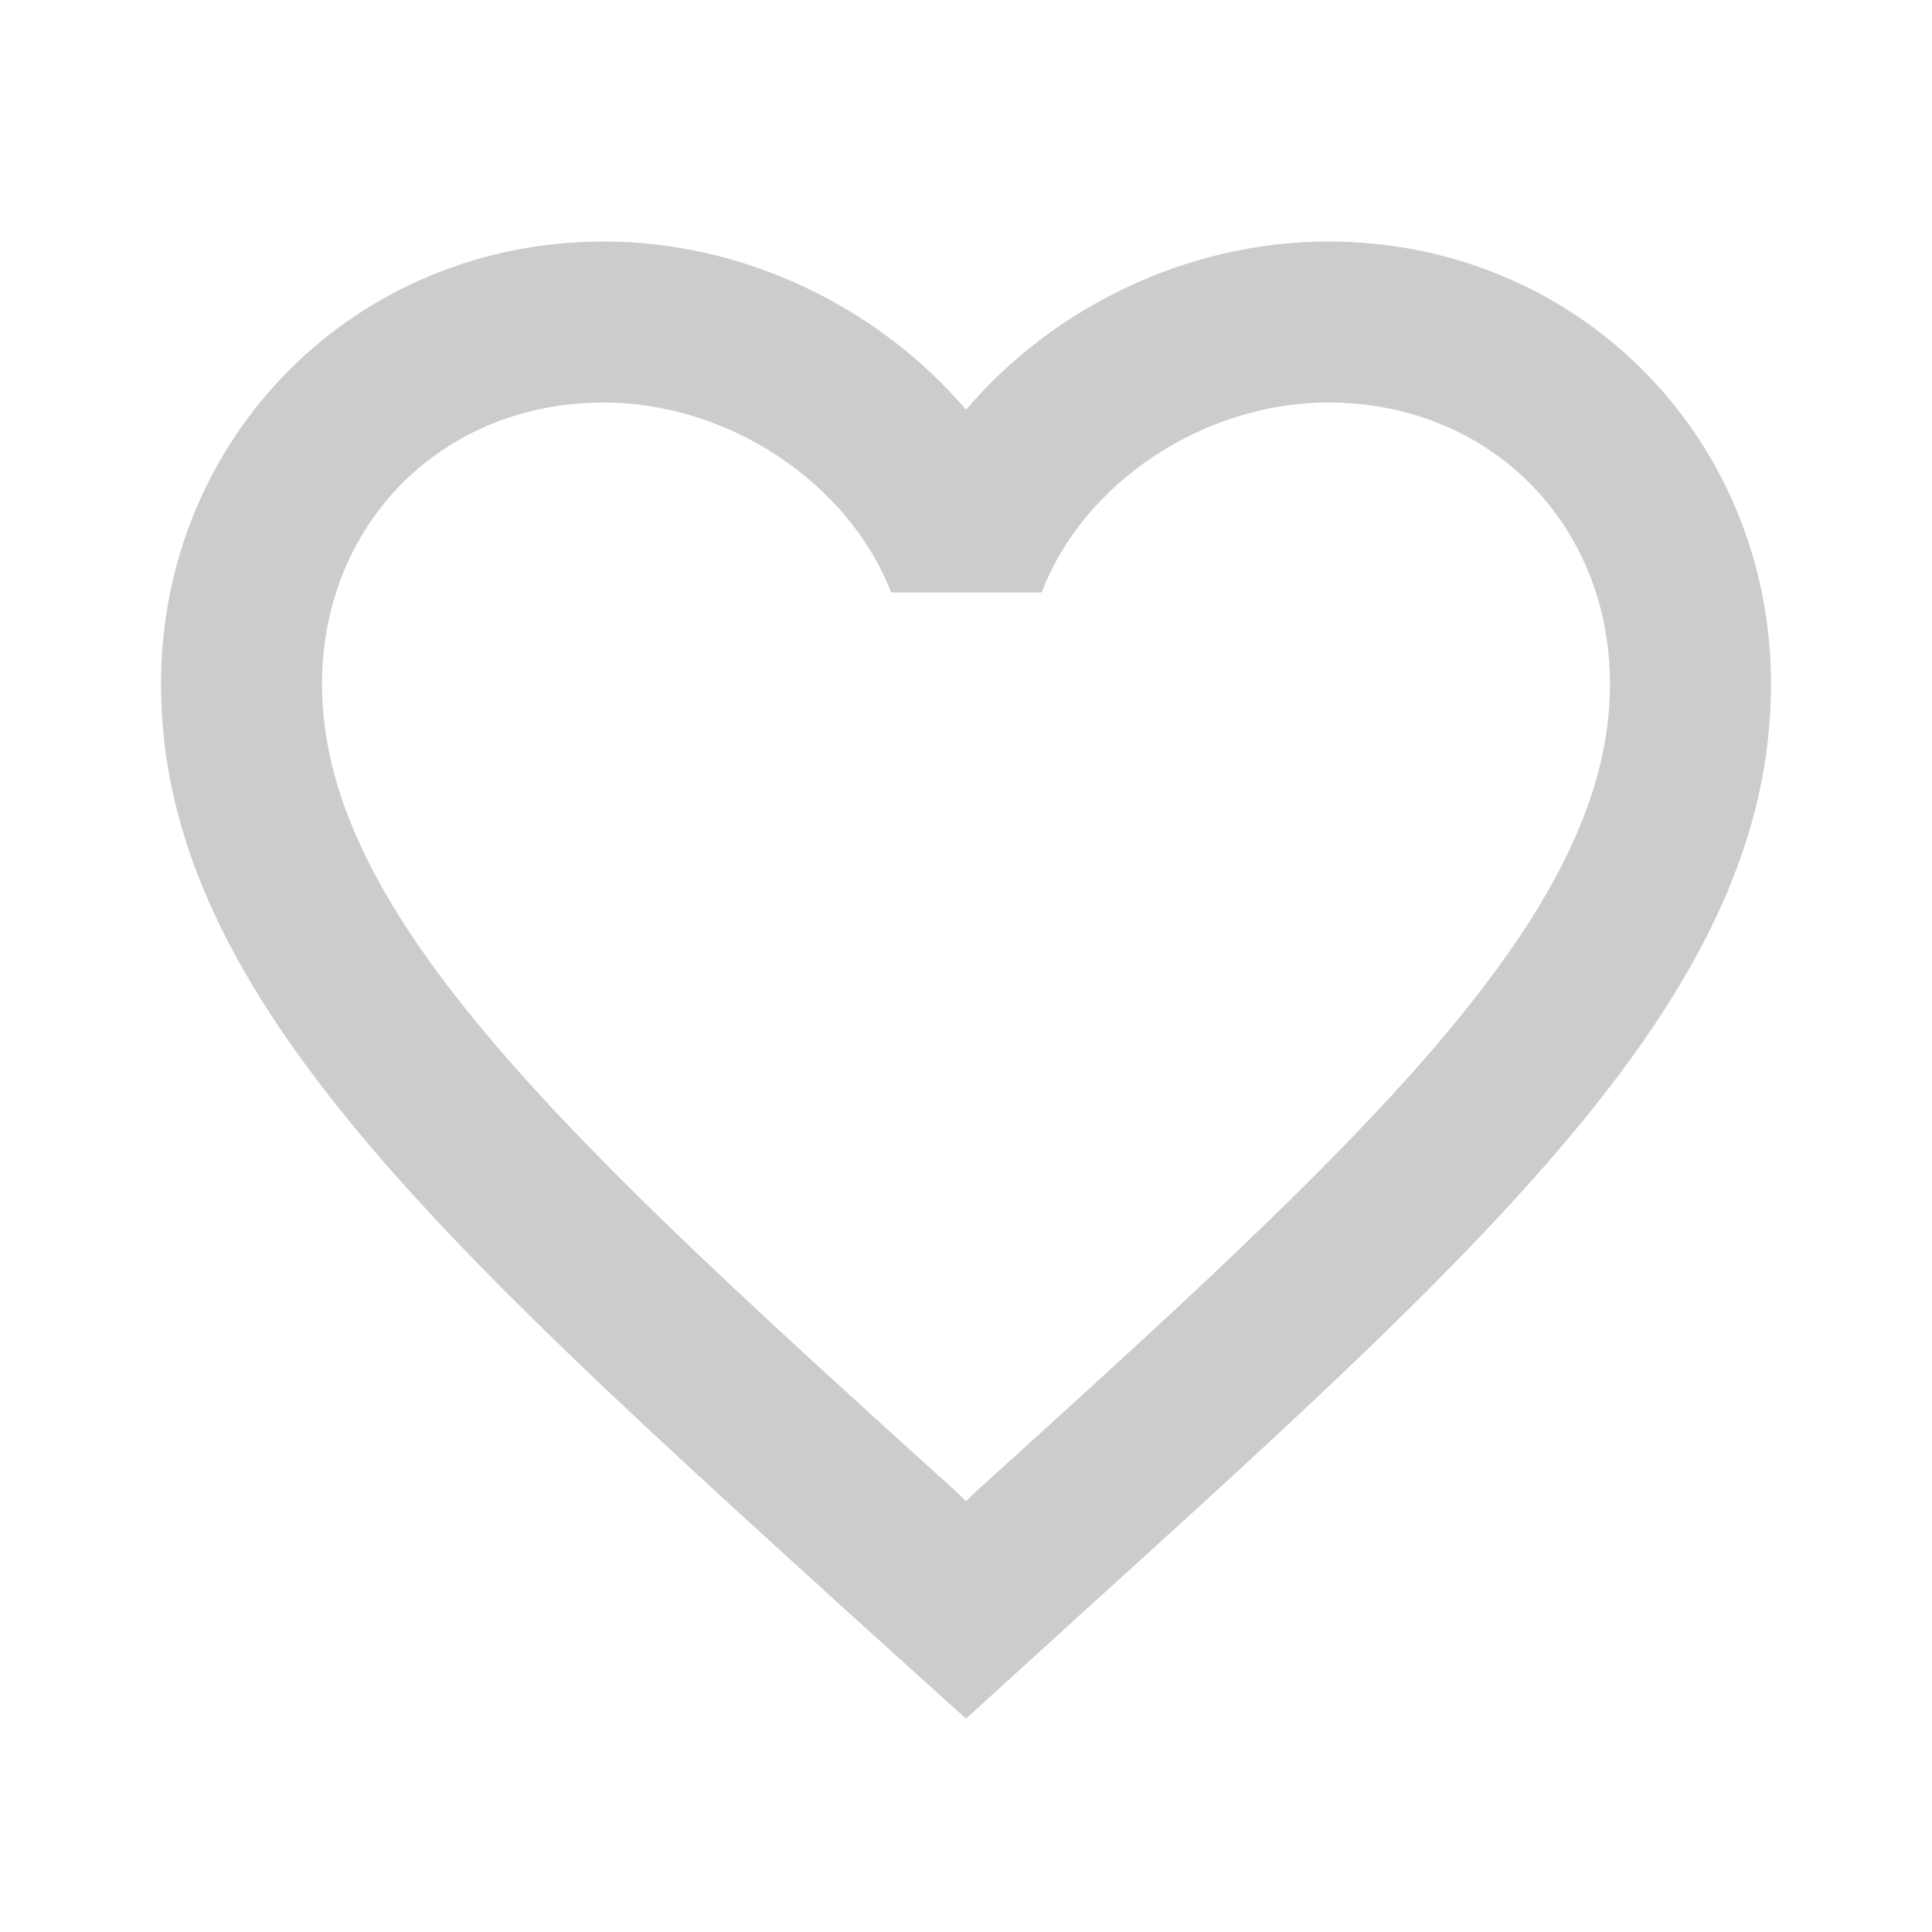
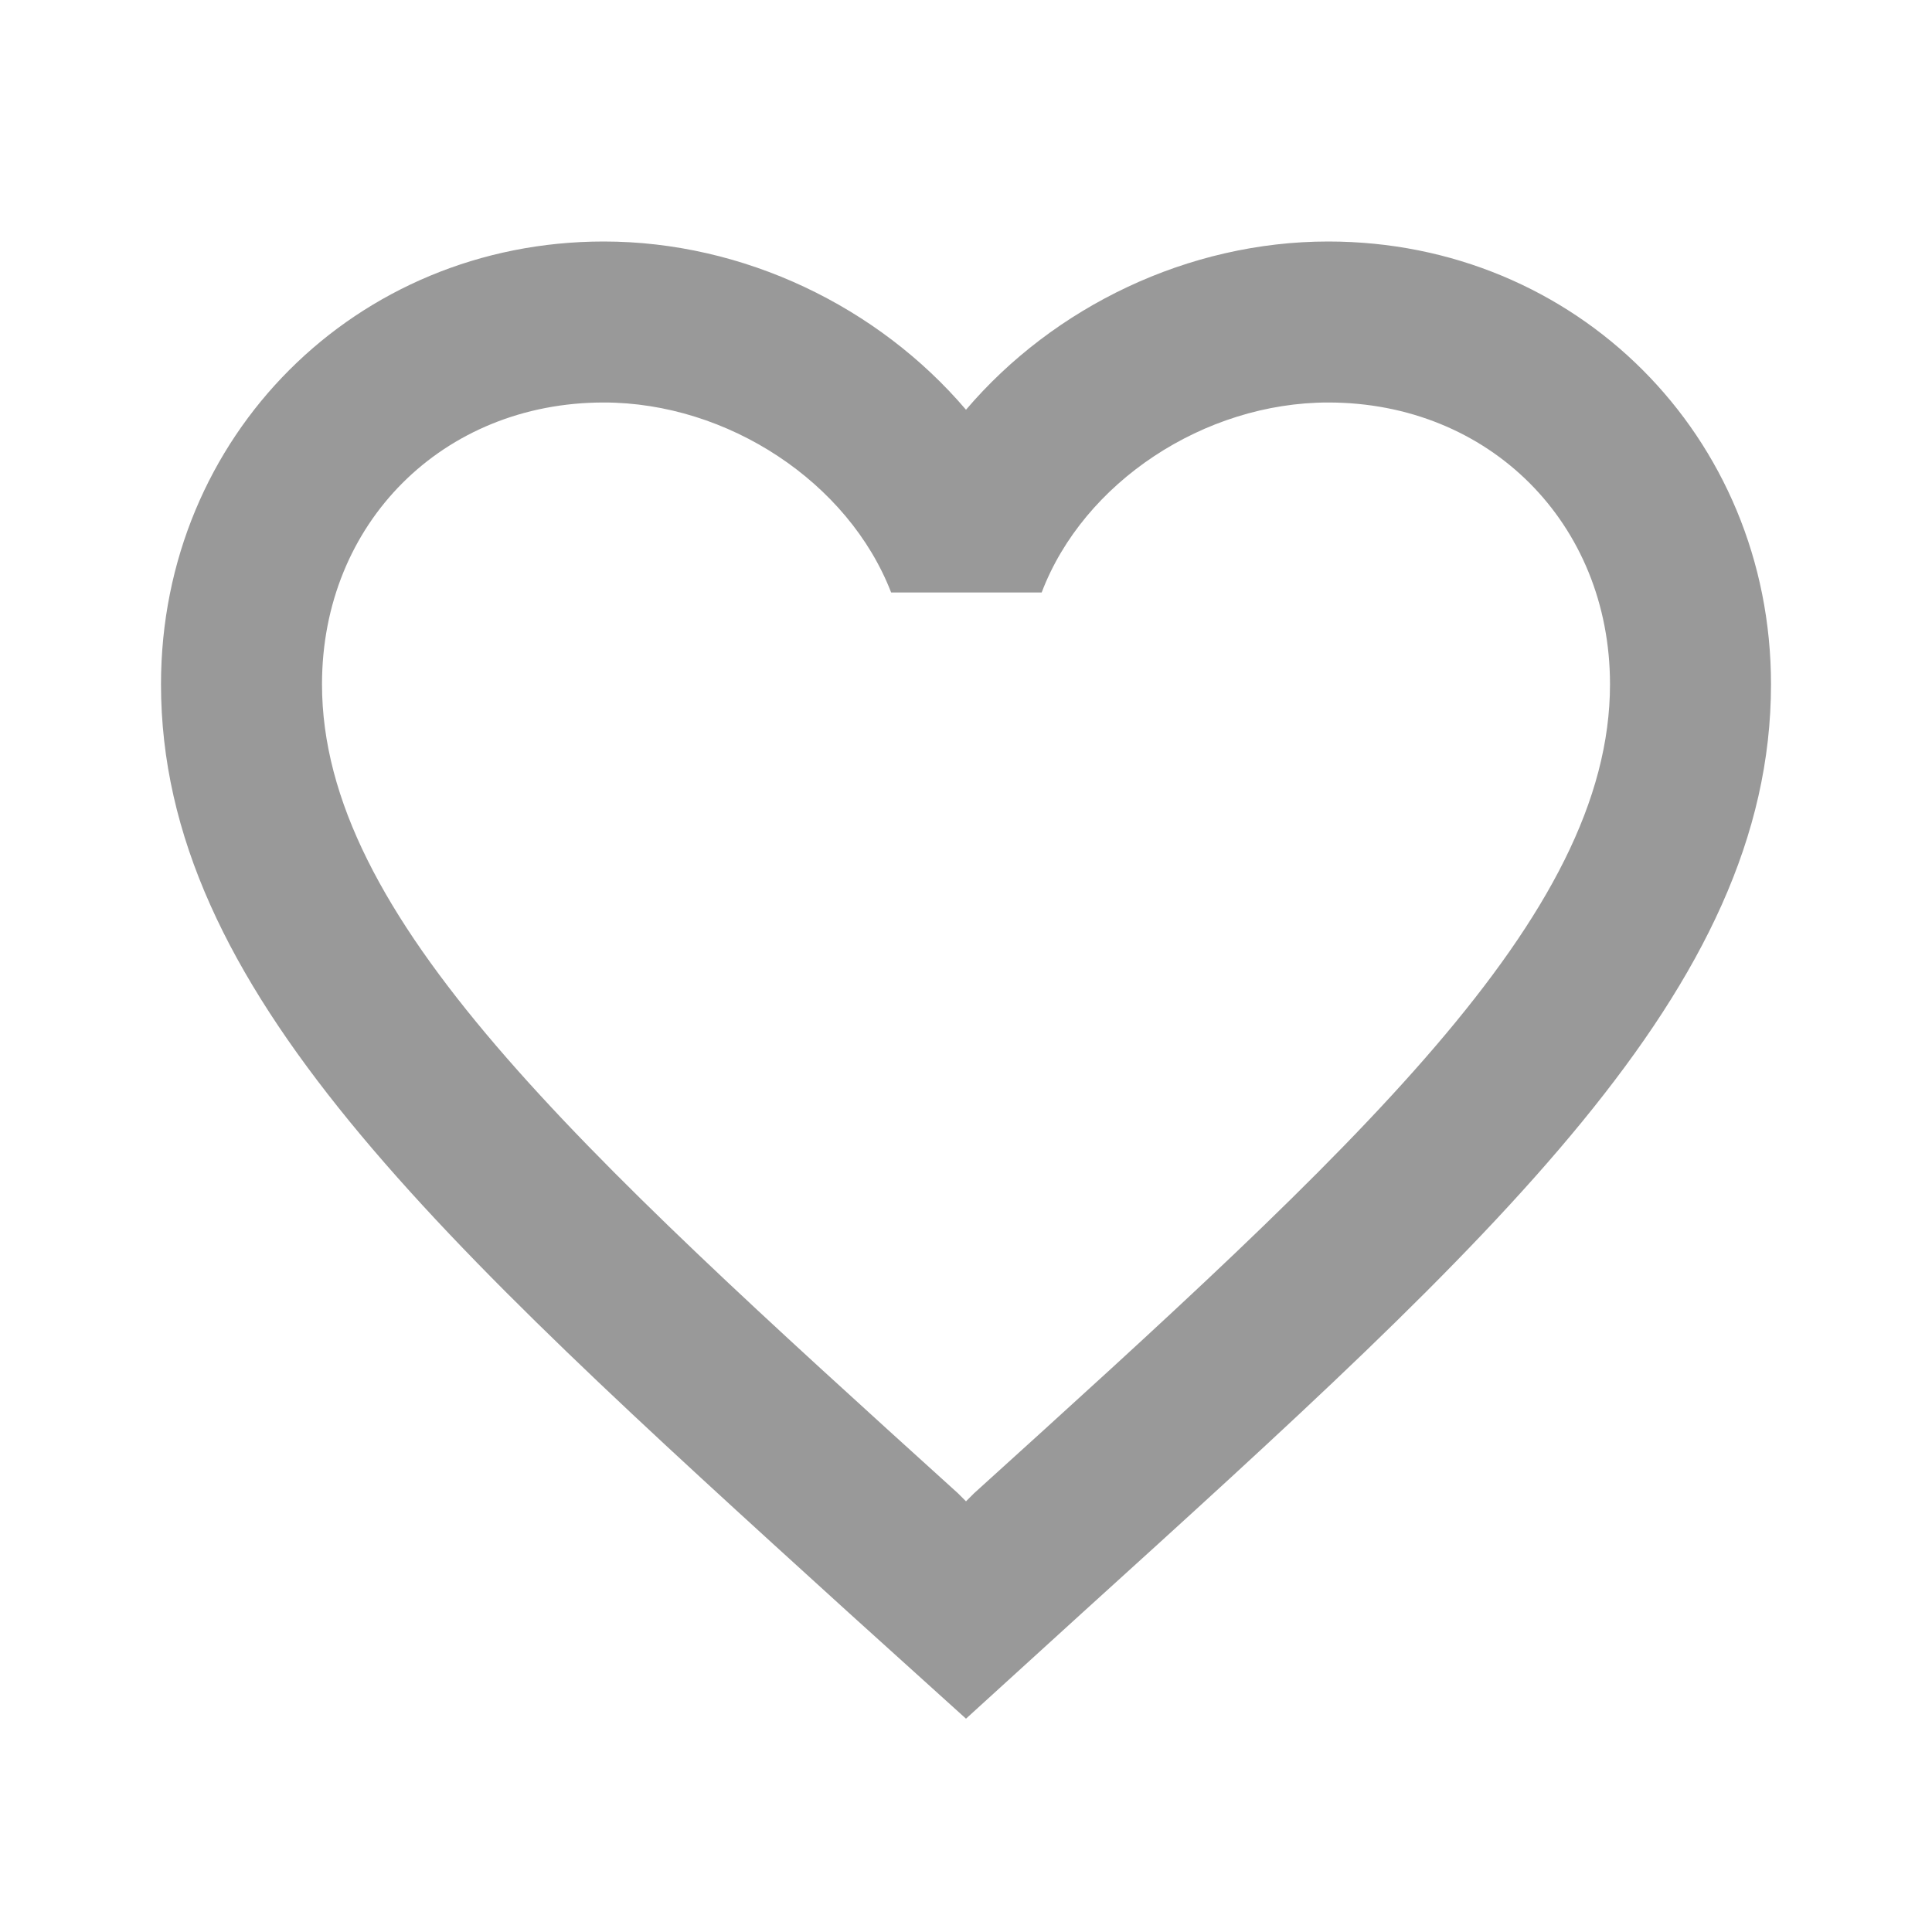
<svg xmlns="http://www.w3.org/2000/svg" width="24" height="24" viewBox="0 0 24 24">
  <path d="M0 0h24v24H0z" fill="none" />
-   <path fill="#CCC" d="M16.5 3c-1.74 0-3.41.81-4.5 2.09C10.91 3.81 9.24 3 7.5 3 4.42 3 2 5.42 2 8.5c0 3.78 3.4 6.86 8.55 11.54L12 21.35l1.45-1.32C18.6 15.36 22 12.28 22 8.5 22 5.42 19.58 3 16.5 3zm-4.4 15.55l-.1.1-.1-.1C7.14 14.24 4 11.39 4 8.5 4 6.5 5.5 5 7.5 5c1.54 0 3.04.99 3.57 2.36h1.87C13.46 5.99 14.96 5 16.5 5c2 0 3.5 1.5 3.5 3.5 0 2.89-3.14 5.74-7.9 10.05z" />
+   <path fill="#999" d="M16.5 3c-1.74 0-3.41.81-4.5 2.09C10.91 3.81 9.24 3 7.5 3 4.42 3 2 5.42 2 8.5c0 3.78 3.4 6.86 8.55 11.54L12 21.35l1.45-1.32C18.6 15.36 22 12.28 22 8.5 22 5.42 19.58 3 16.5 3zm-4.4 15.55l-.1.1-.1-.1C7.14 14.24 4 11.39 4 8.5 4 6.5 5.5 5 7.5 5c1.54 0 3.04.99 3.57 2.36h1.87C13.46 5.99 14.96 5 16.5 5c2 0 3.5 1.5 3.5 3.5 0 2.89-3.14 5.74-7.9 10.05z" />
</svg>
